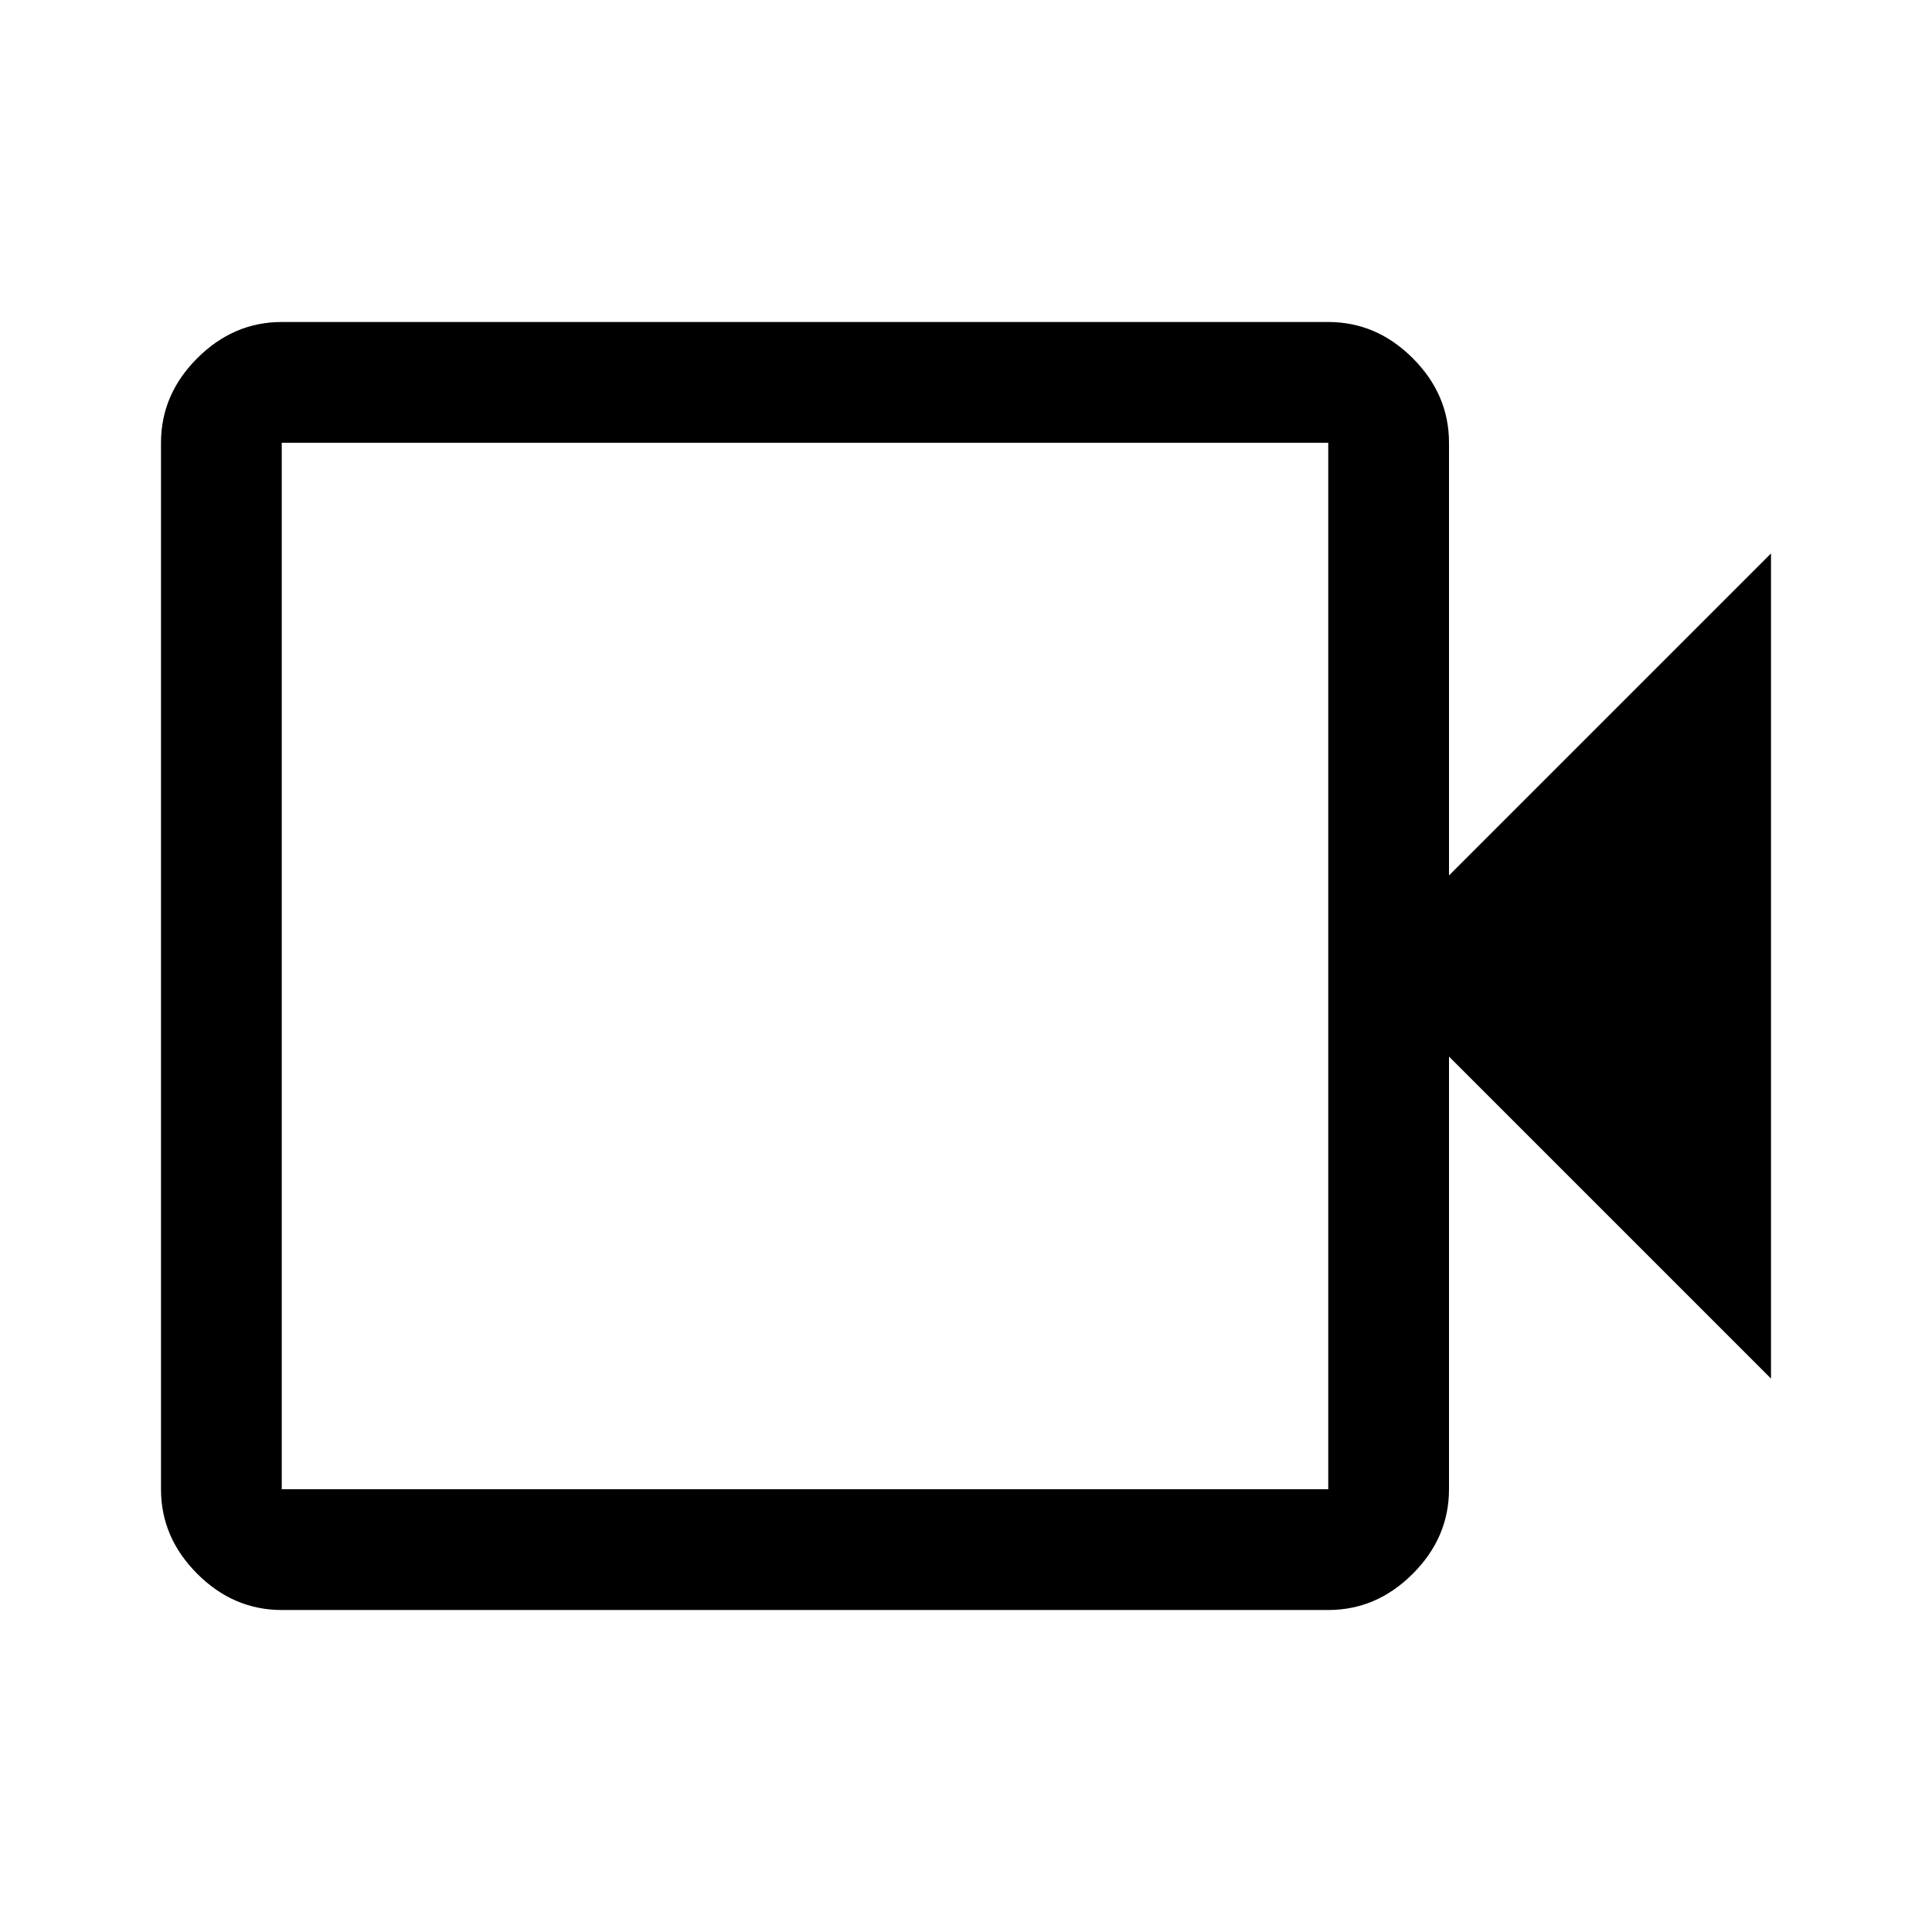
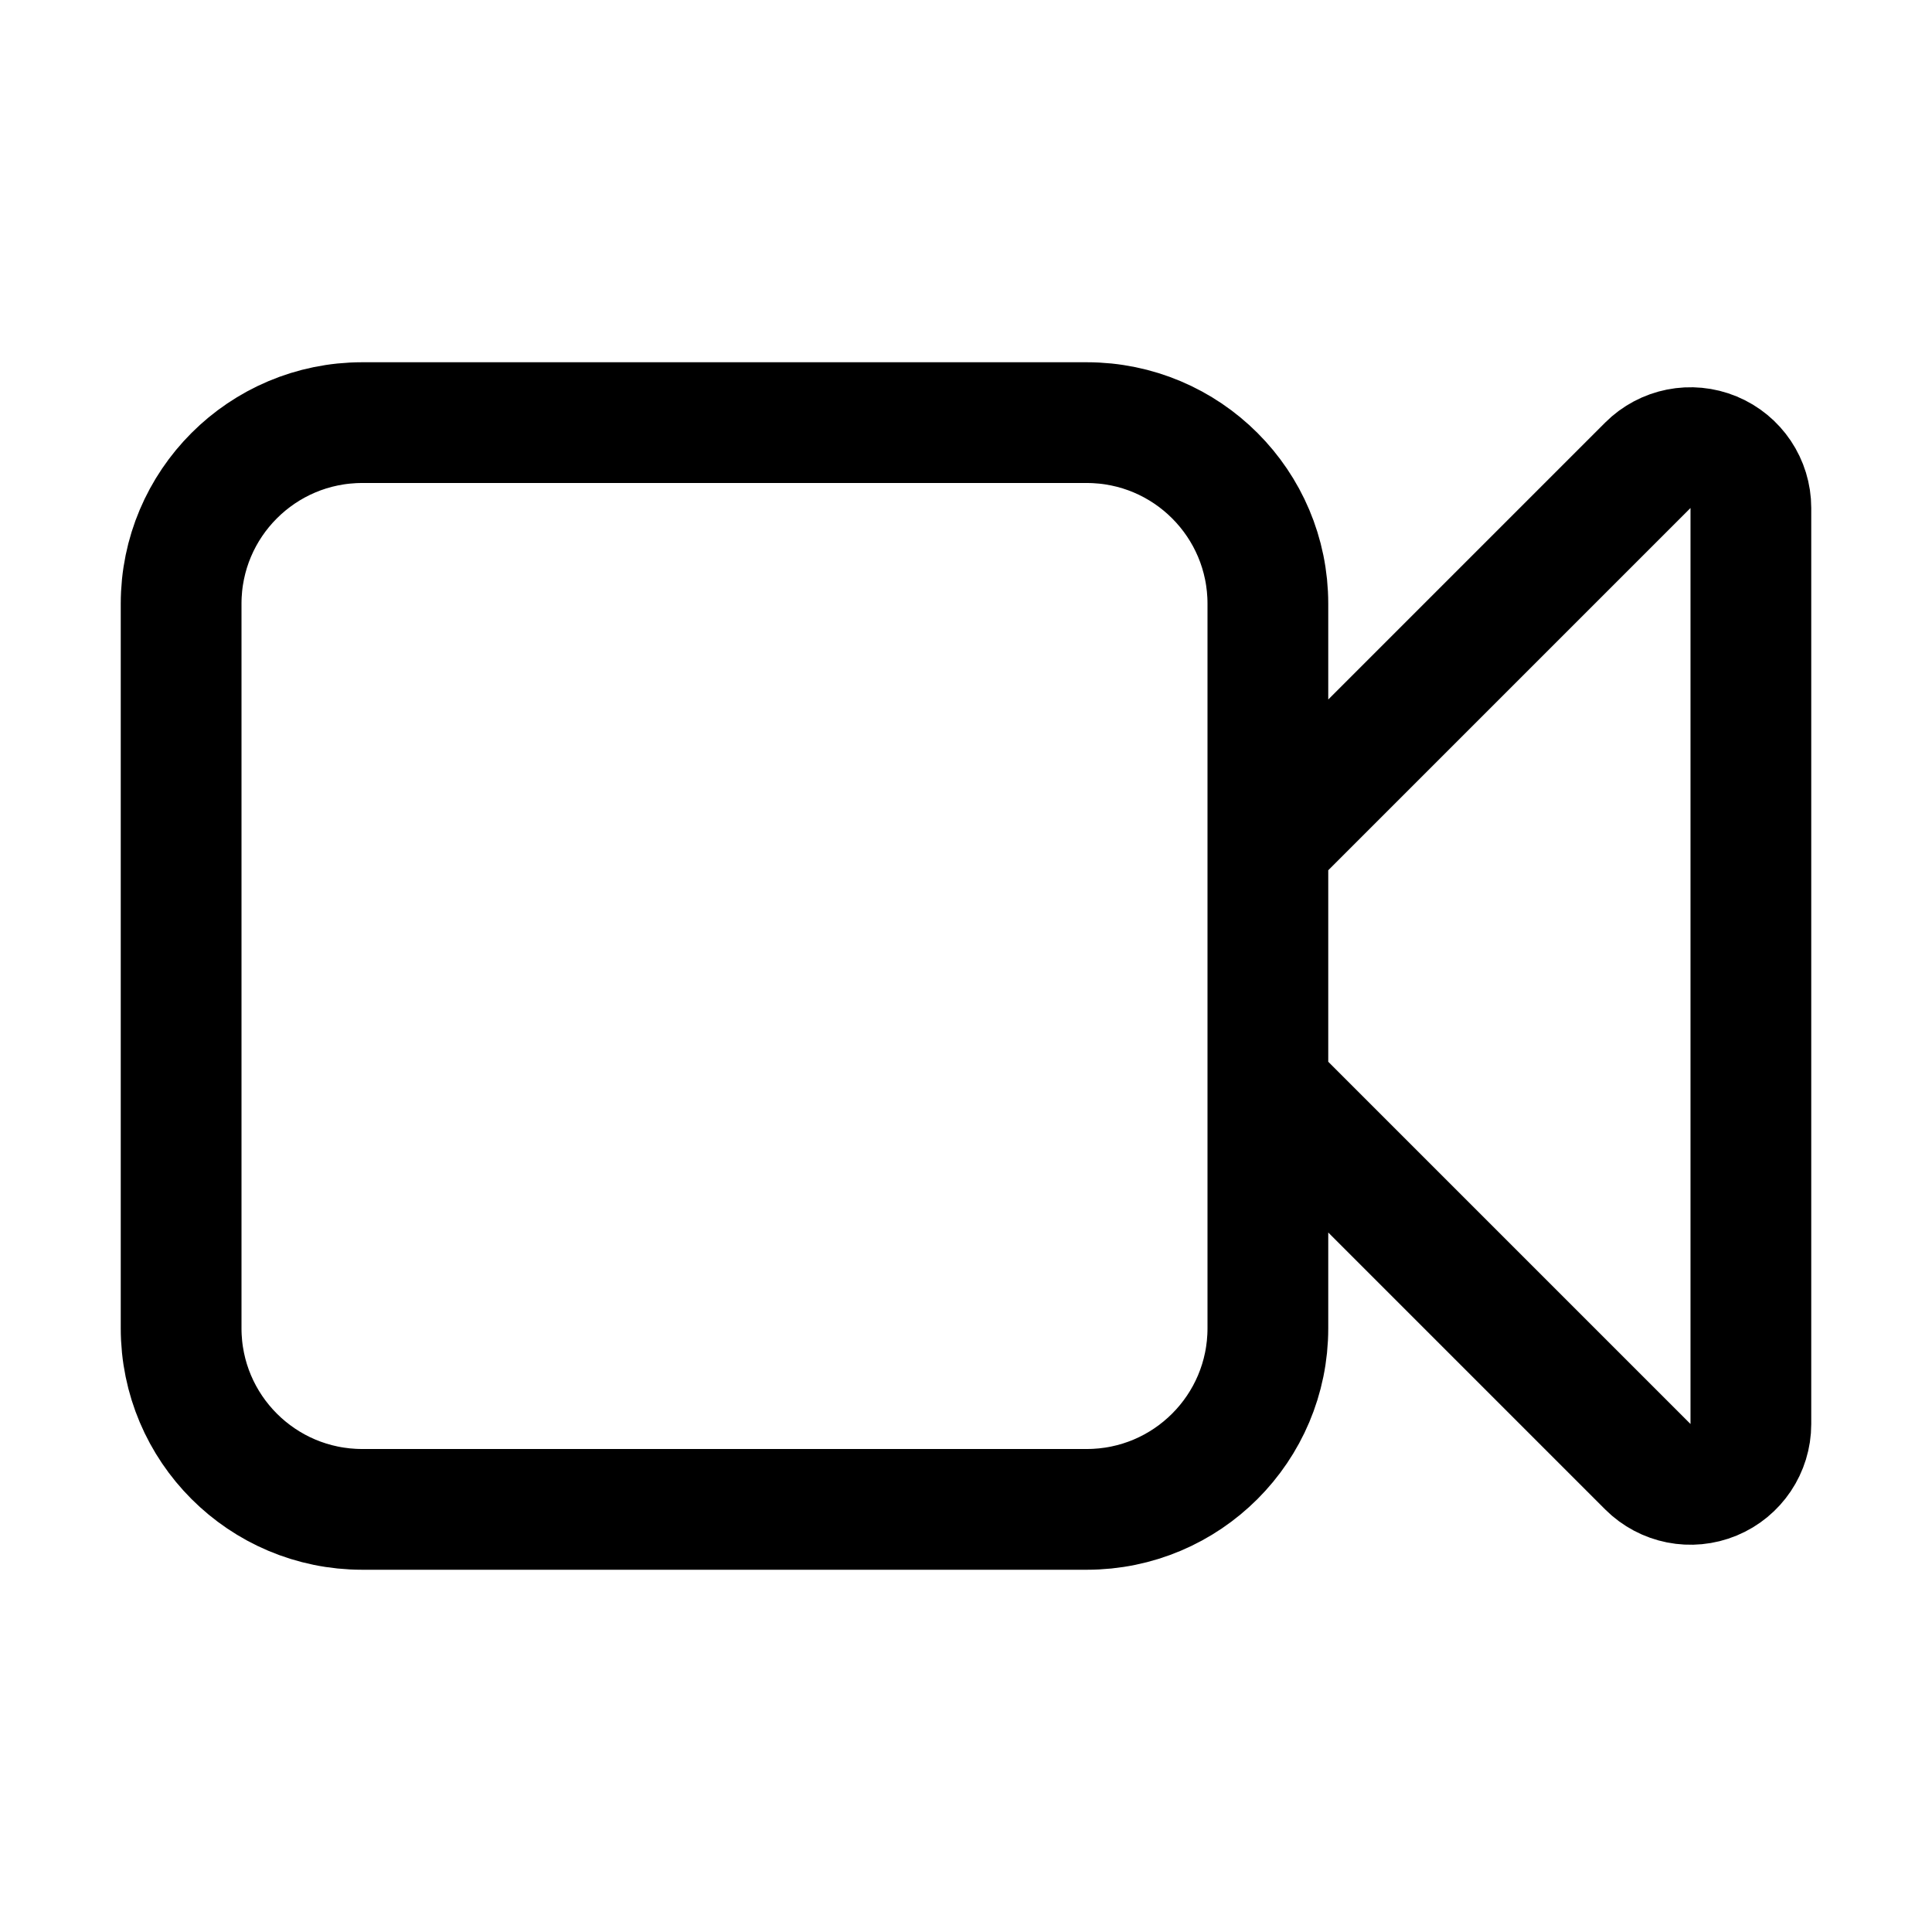
- <svg xmlns="http://www.w3.org/2000/svg" height="48" width="48">
-   <path d="M7 40q-1.2 0-2.1-.9Q4 38.2 4 37V11q0-1.2.9-2.1Q5.8 8 7 8h26q1.2 0 2.1.9.9.9.9 2.1v10.75l8-8v20.5l-8-8V37q0 1.2-.9 2.1-.9.9-2.1.9Zm0-3h26V11H7v26Zm0 0V11v26Z" />
+ <svg xmlns="http://www.w3.org/2000/svg" fill="none" viewBox="0 0 24 24" stroke-width="1.5" stroke="currentColor" class="w-6 h-6">
+   <path stroke-linecap="round" d="M15.75 10.5l4.72-4.72a.75.75 0 011.28.53v11.38a.75.75 0 01-1.28.53l-4.72-4.72M4.5 18.75h9a2.25 2.25 0 002.25-2.25v-9a2.25 2.25 0 00-2.25-2.25h-9A2.25 2.25 0 002.25 7.5v9a2.25 2.25 0 002.25 2.25z" />
</svg>
